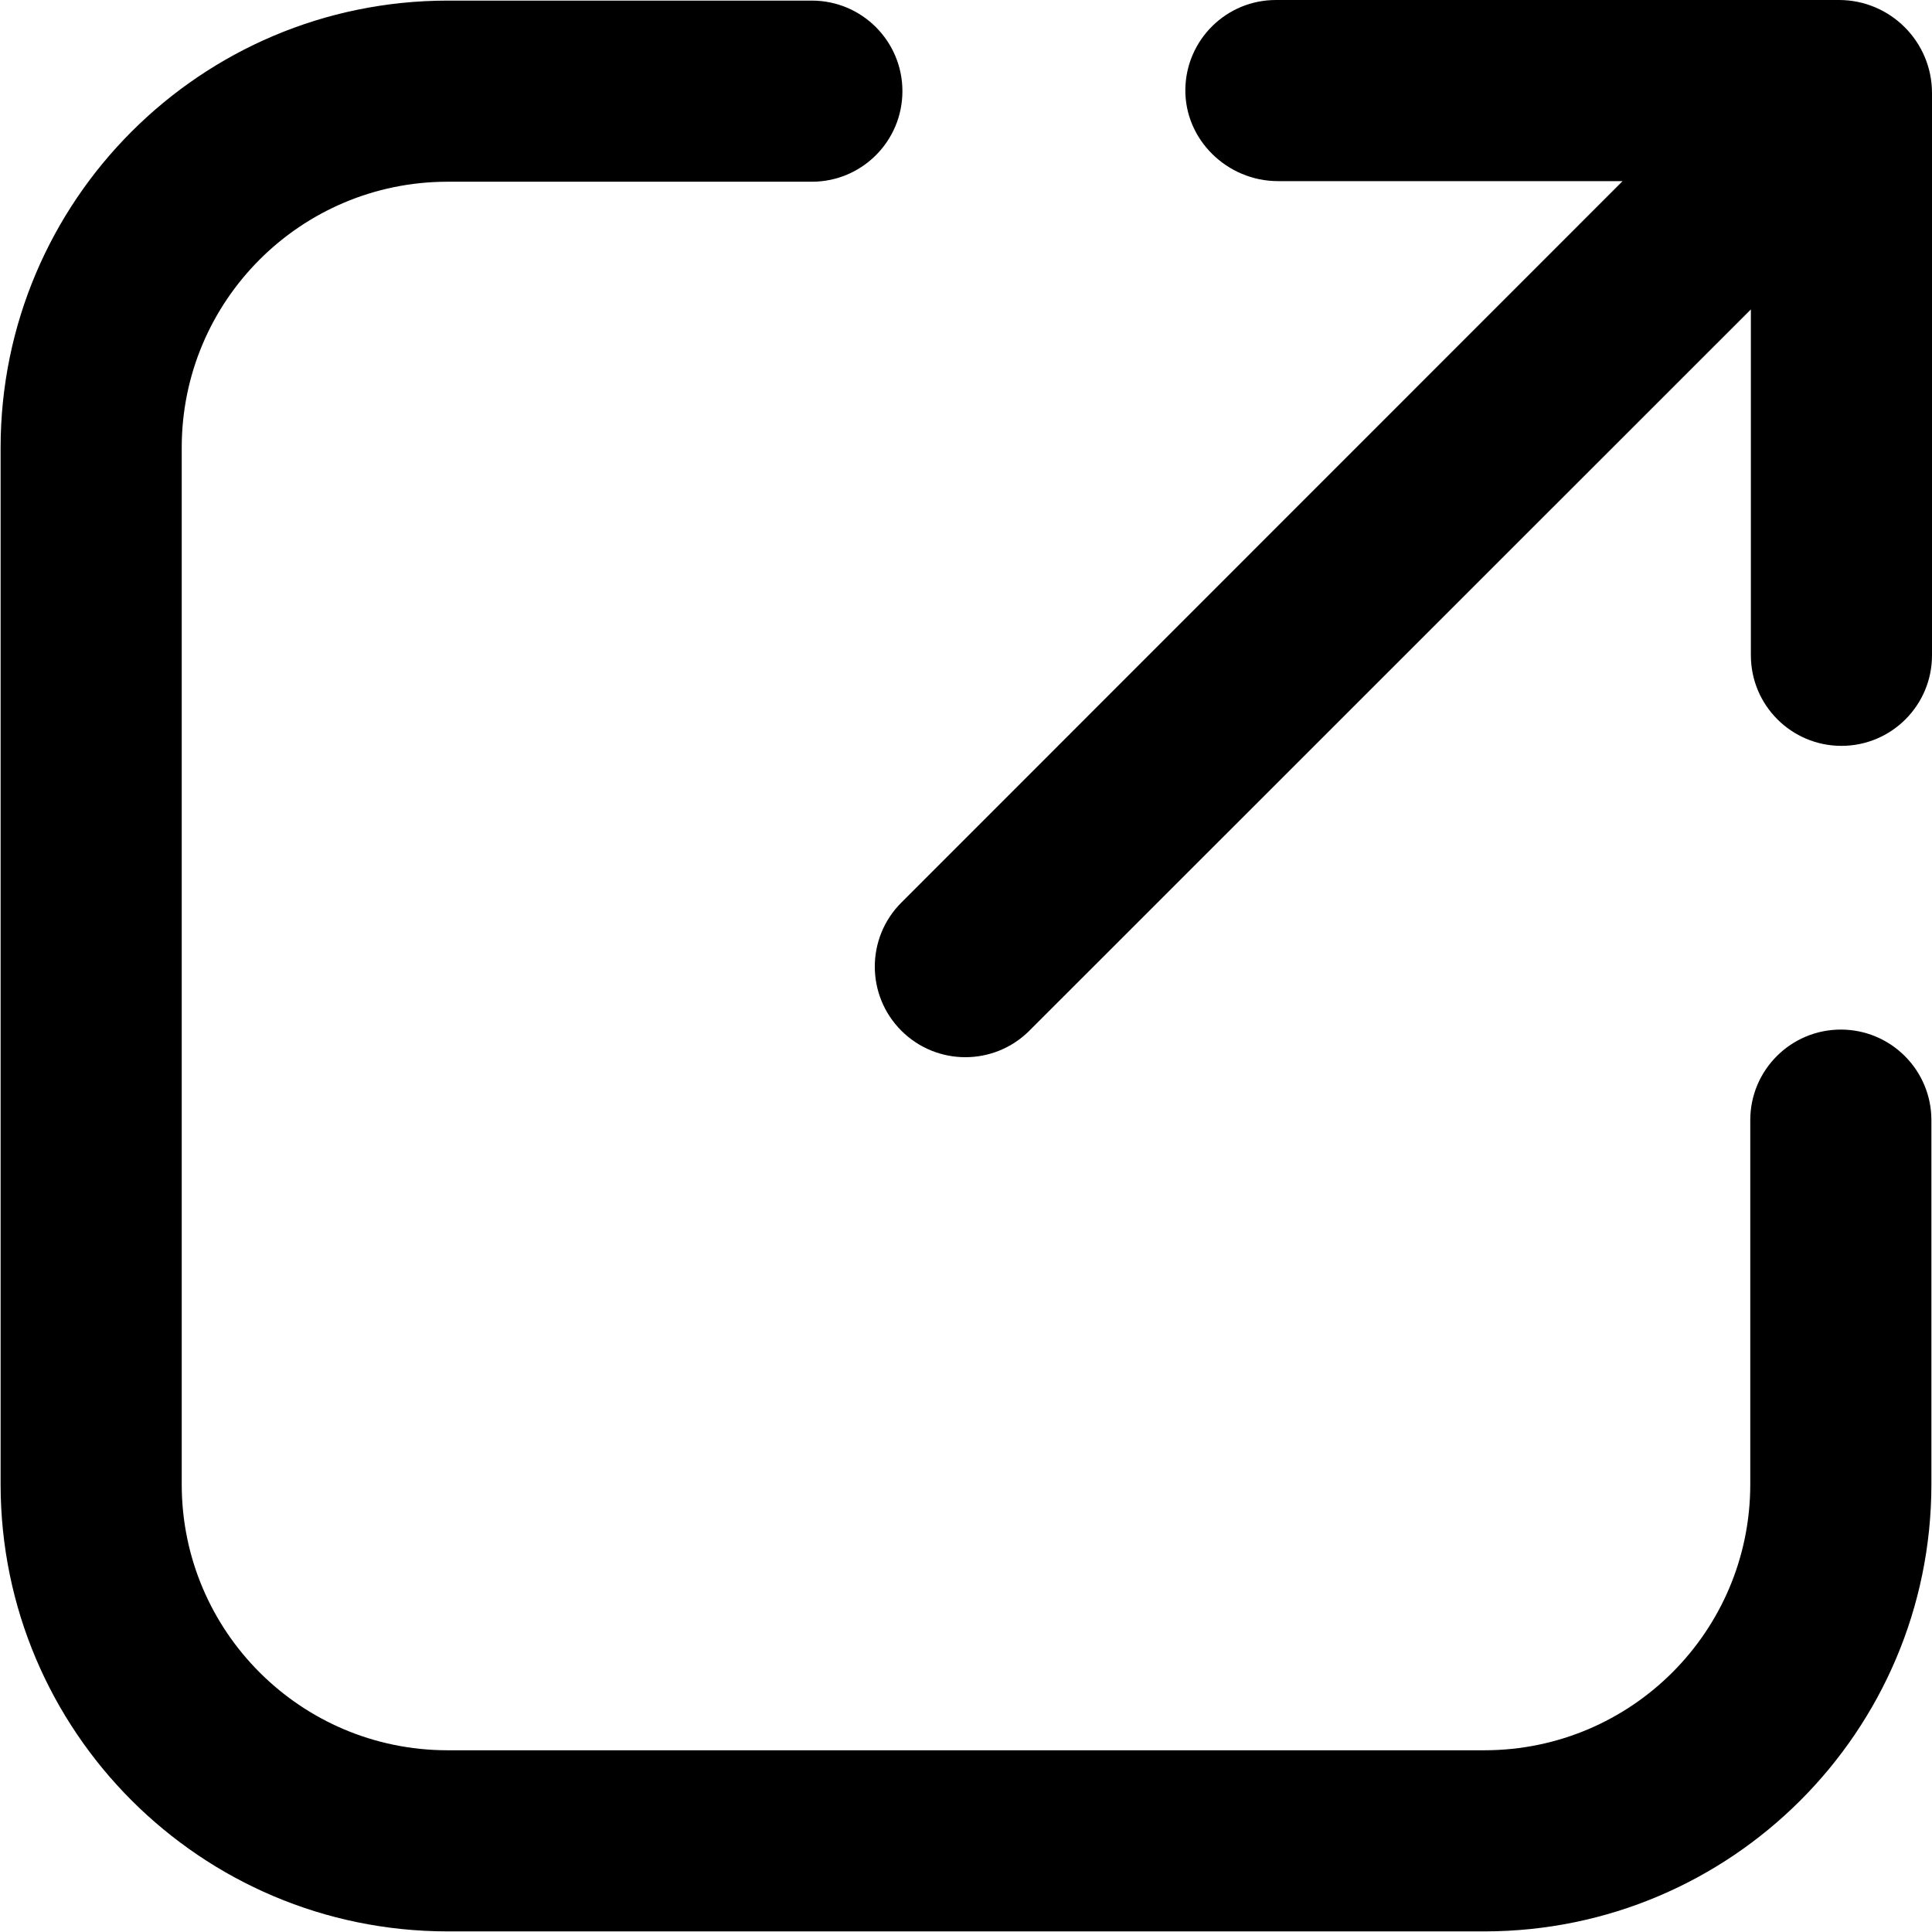
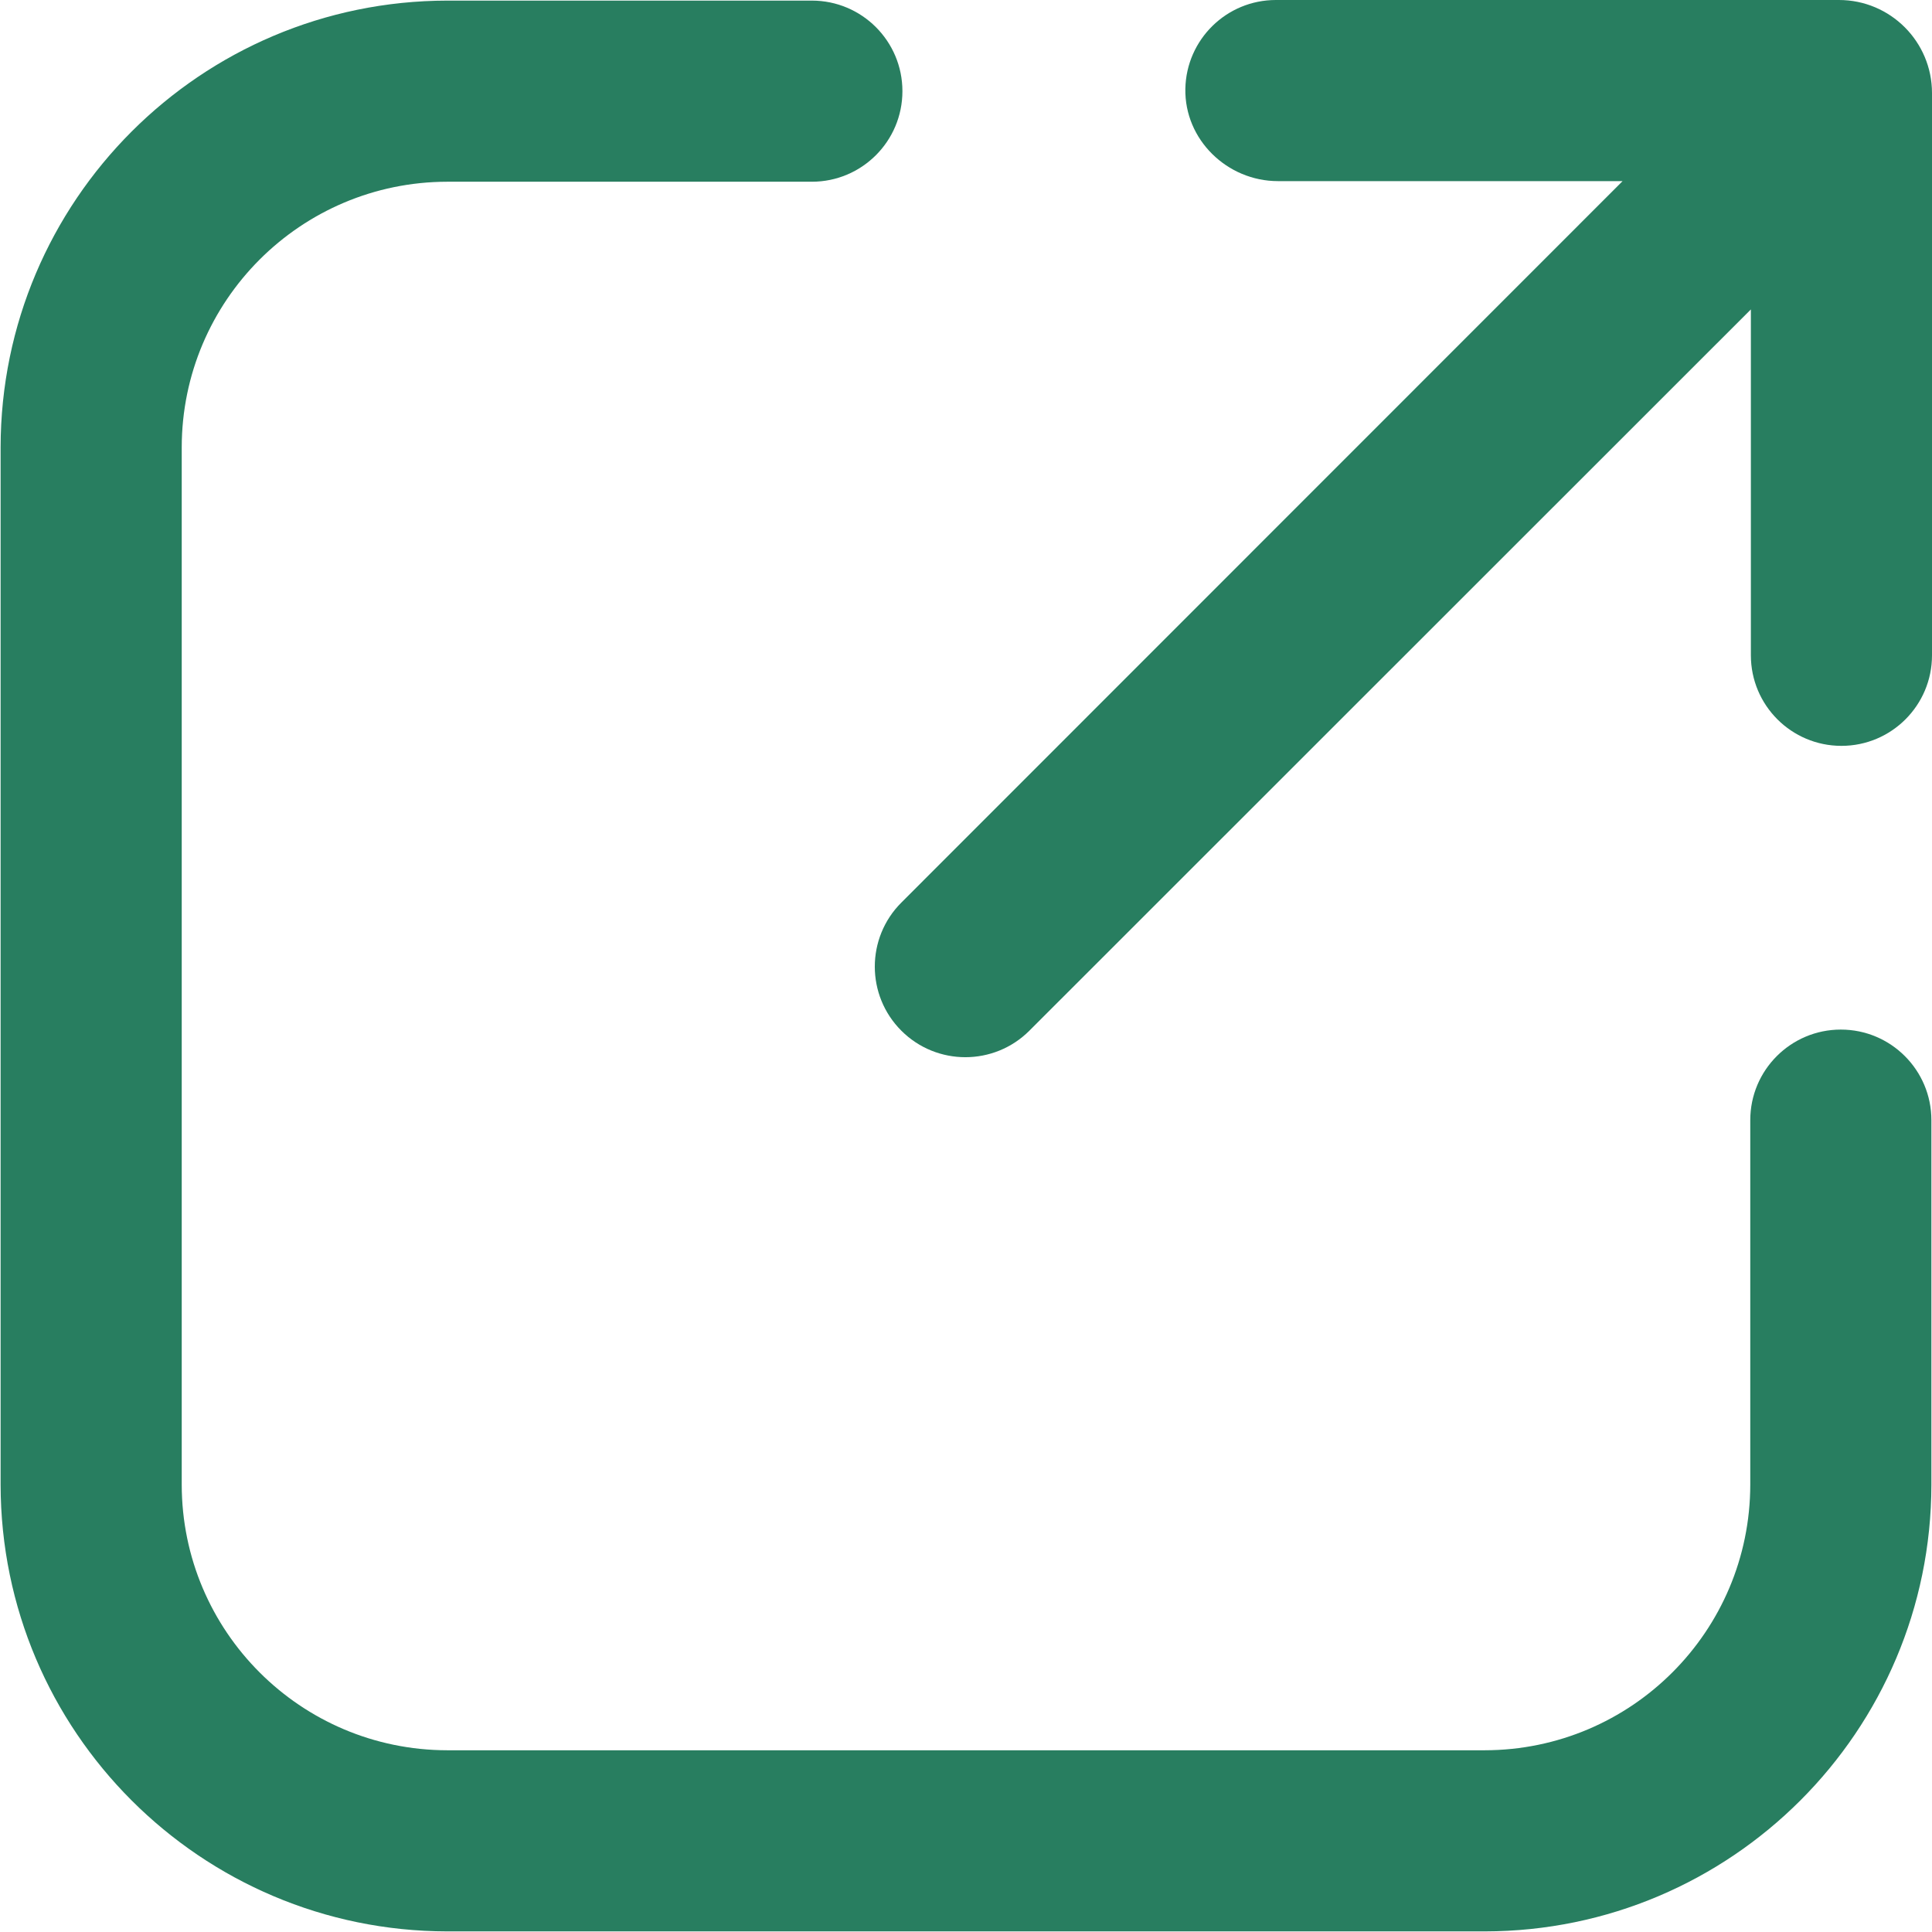
- <svg xmlns="http://www.w3.org/2000/svg" height="512" viewBox="0 0 512 512" width="512">
+ <svg xmlns="http://www.w3.org/2000/svg" fill="#287e60" height="512" viewBox="0 0 512 512" width="512">
  <g id="ARROW_48" data-name="ARROW 48">
    <path d="m487.84 272.85a24 24 0 0 0 -24 24v96.61a70.46 70.46 0 0 1 -70.38 70.38h-274.92a70.46 70.46 0 0 1 -70.38-70.38v-274.92a70.46 70.46 0 0 1 70.38-70.38h96.61a24 24 0 1 0 0-48h-96.61a118.52 118.52 0 0 0 -118.38 118.38v274.92a118.52 118.52 0 0 0 118.38 118.38h274.92a118.52 118.52 0 0 0 118.38-118.38v-96.61a24 24 0 0 0 -24-24z" />
    <path d="m487.33 0h-149.2a24 24 0 0 0 -24 23.53c-.25 13.47 11.08 24.47 24.54 24.47h91.33l-191.14 191.2a24 24 0 0 0 0 33.94 24 24 0 0 0 33.94 0l191.2-191.14v91.66a24 24 0 0 0 48 0v-149a24.66 24.66 0 0 0 -24.67-24.66z" />
  </g>
</svg>
